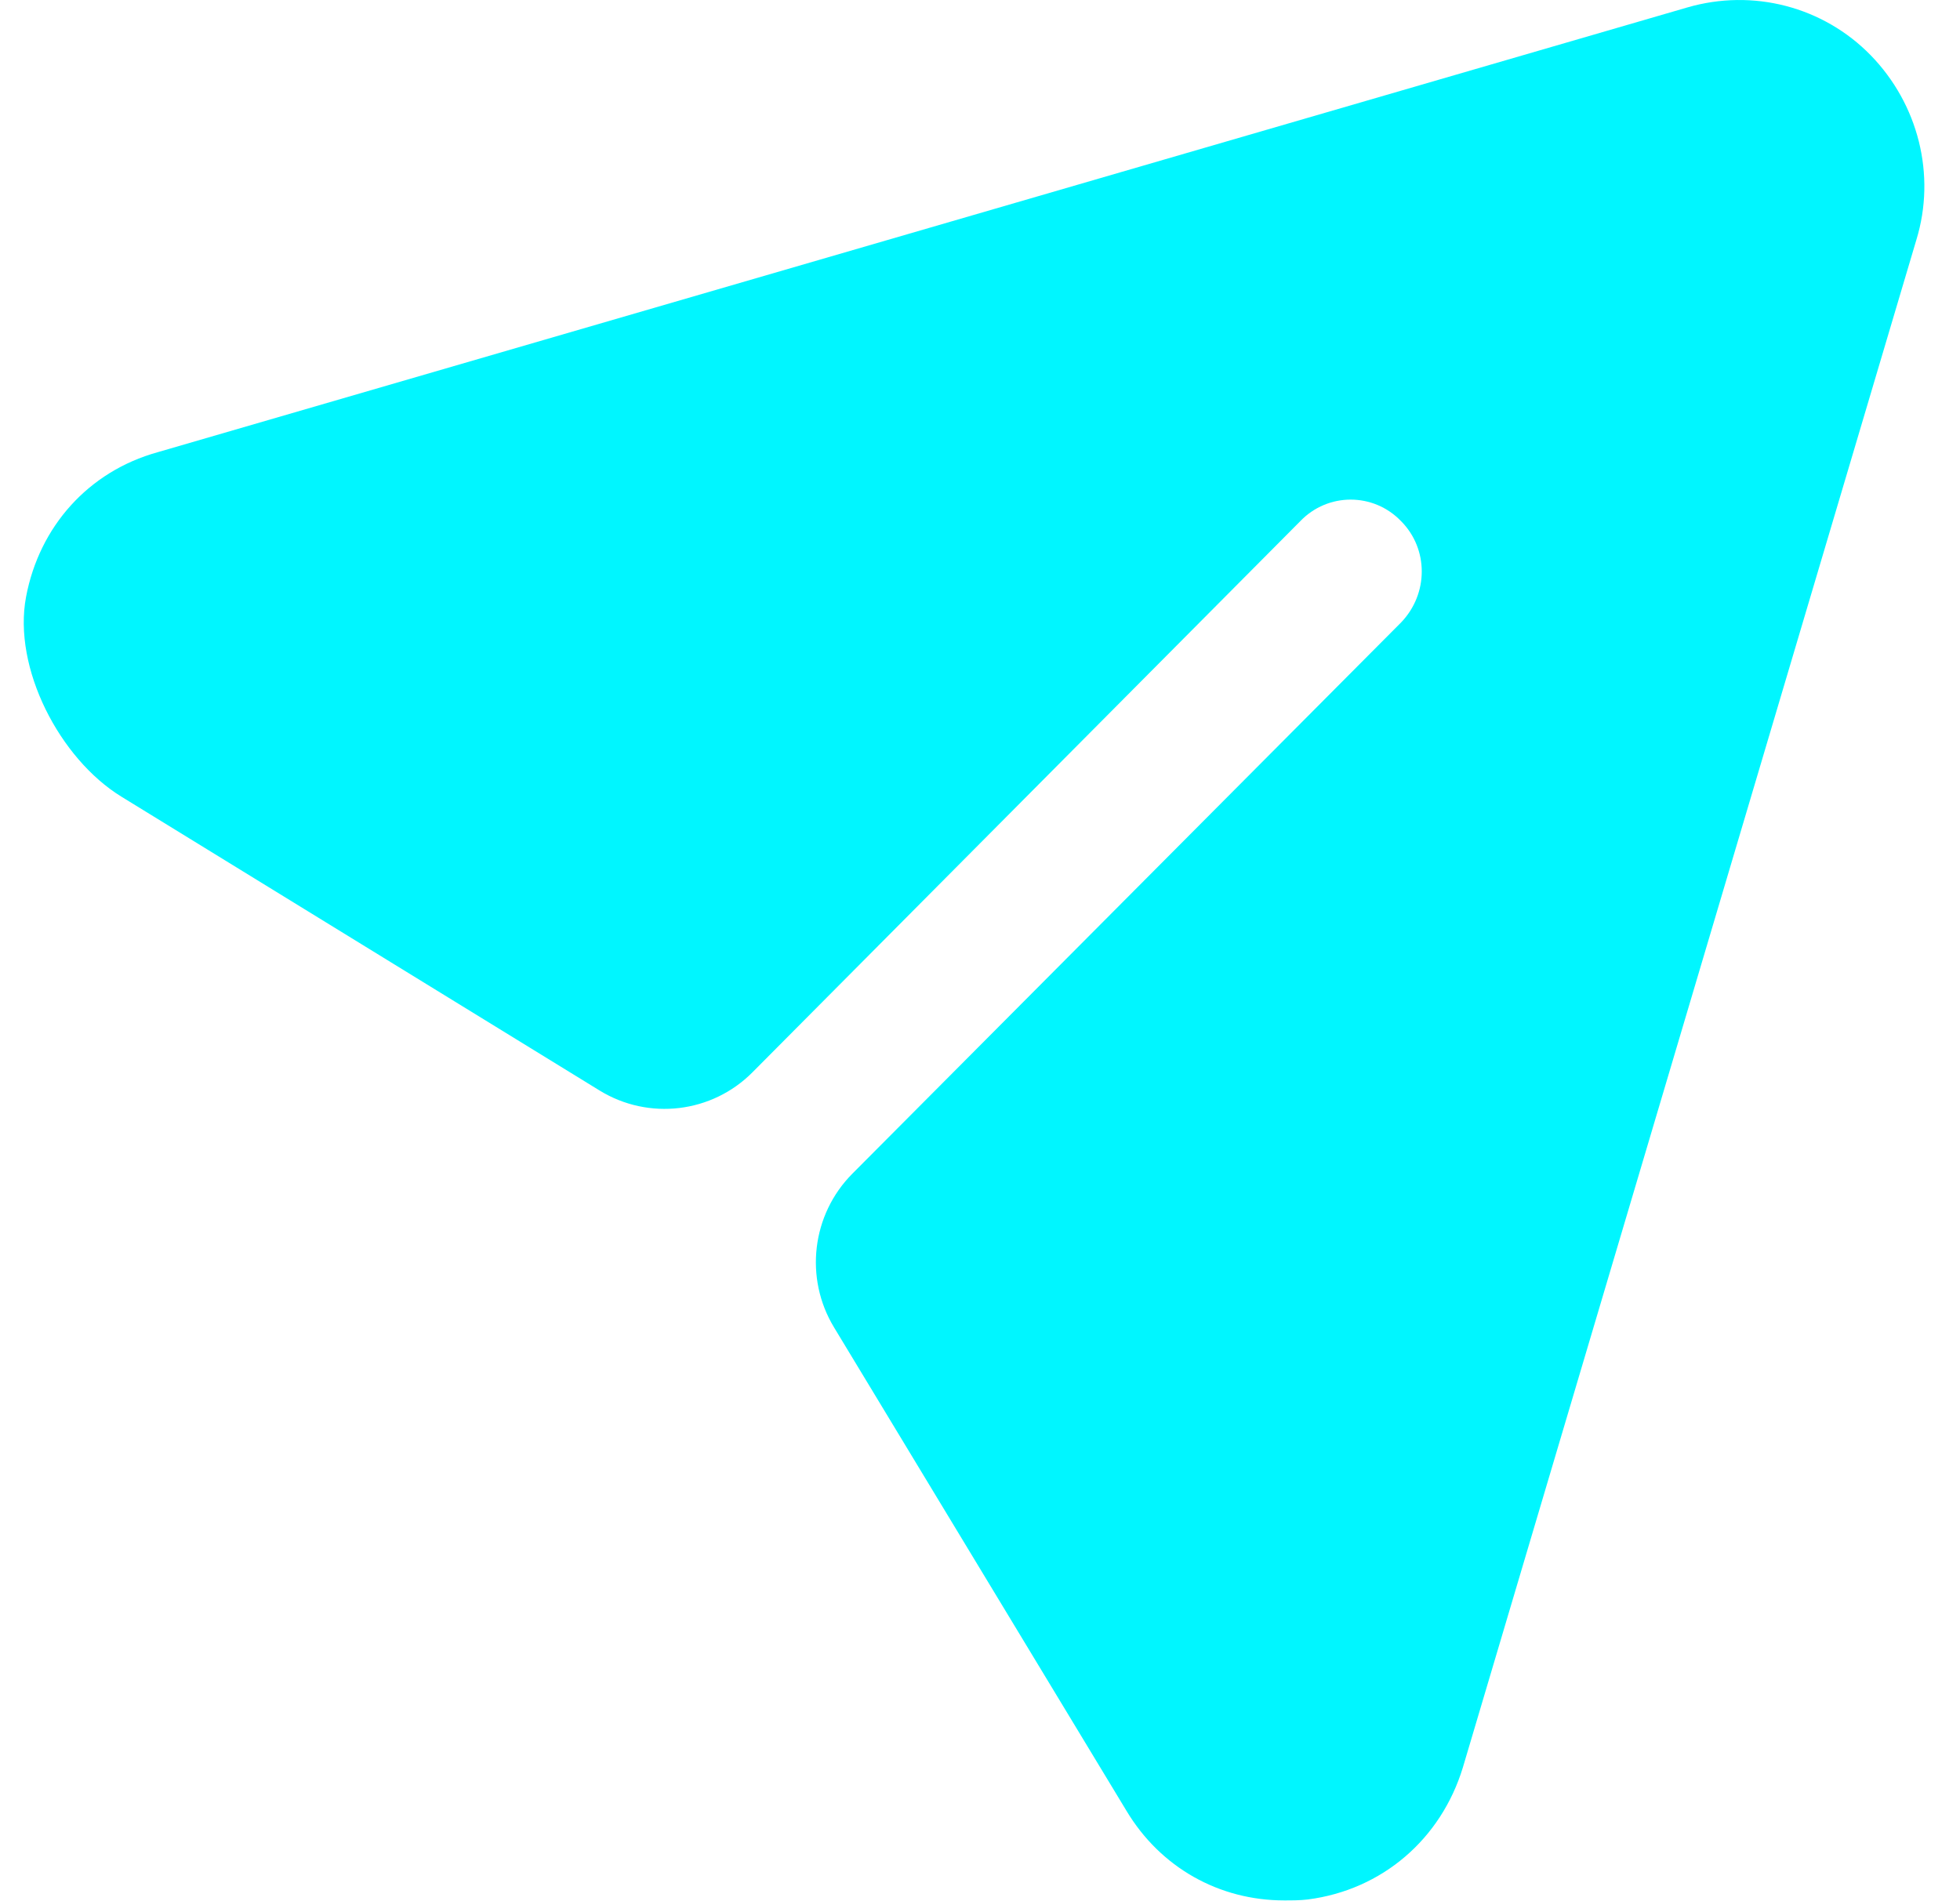
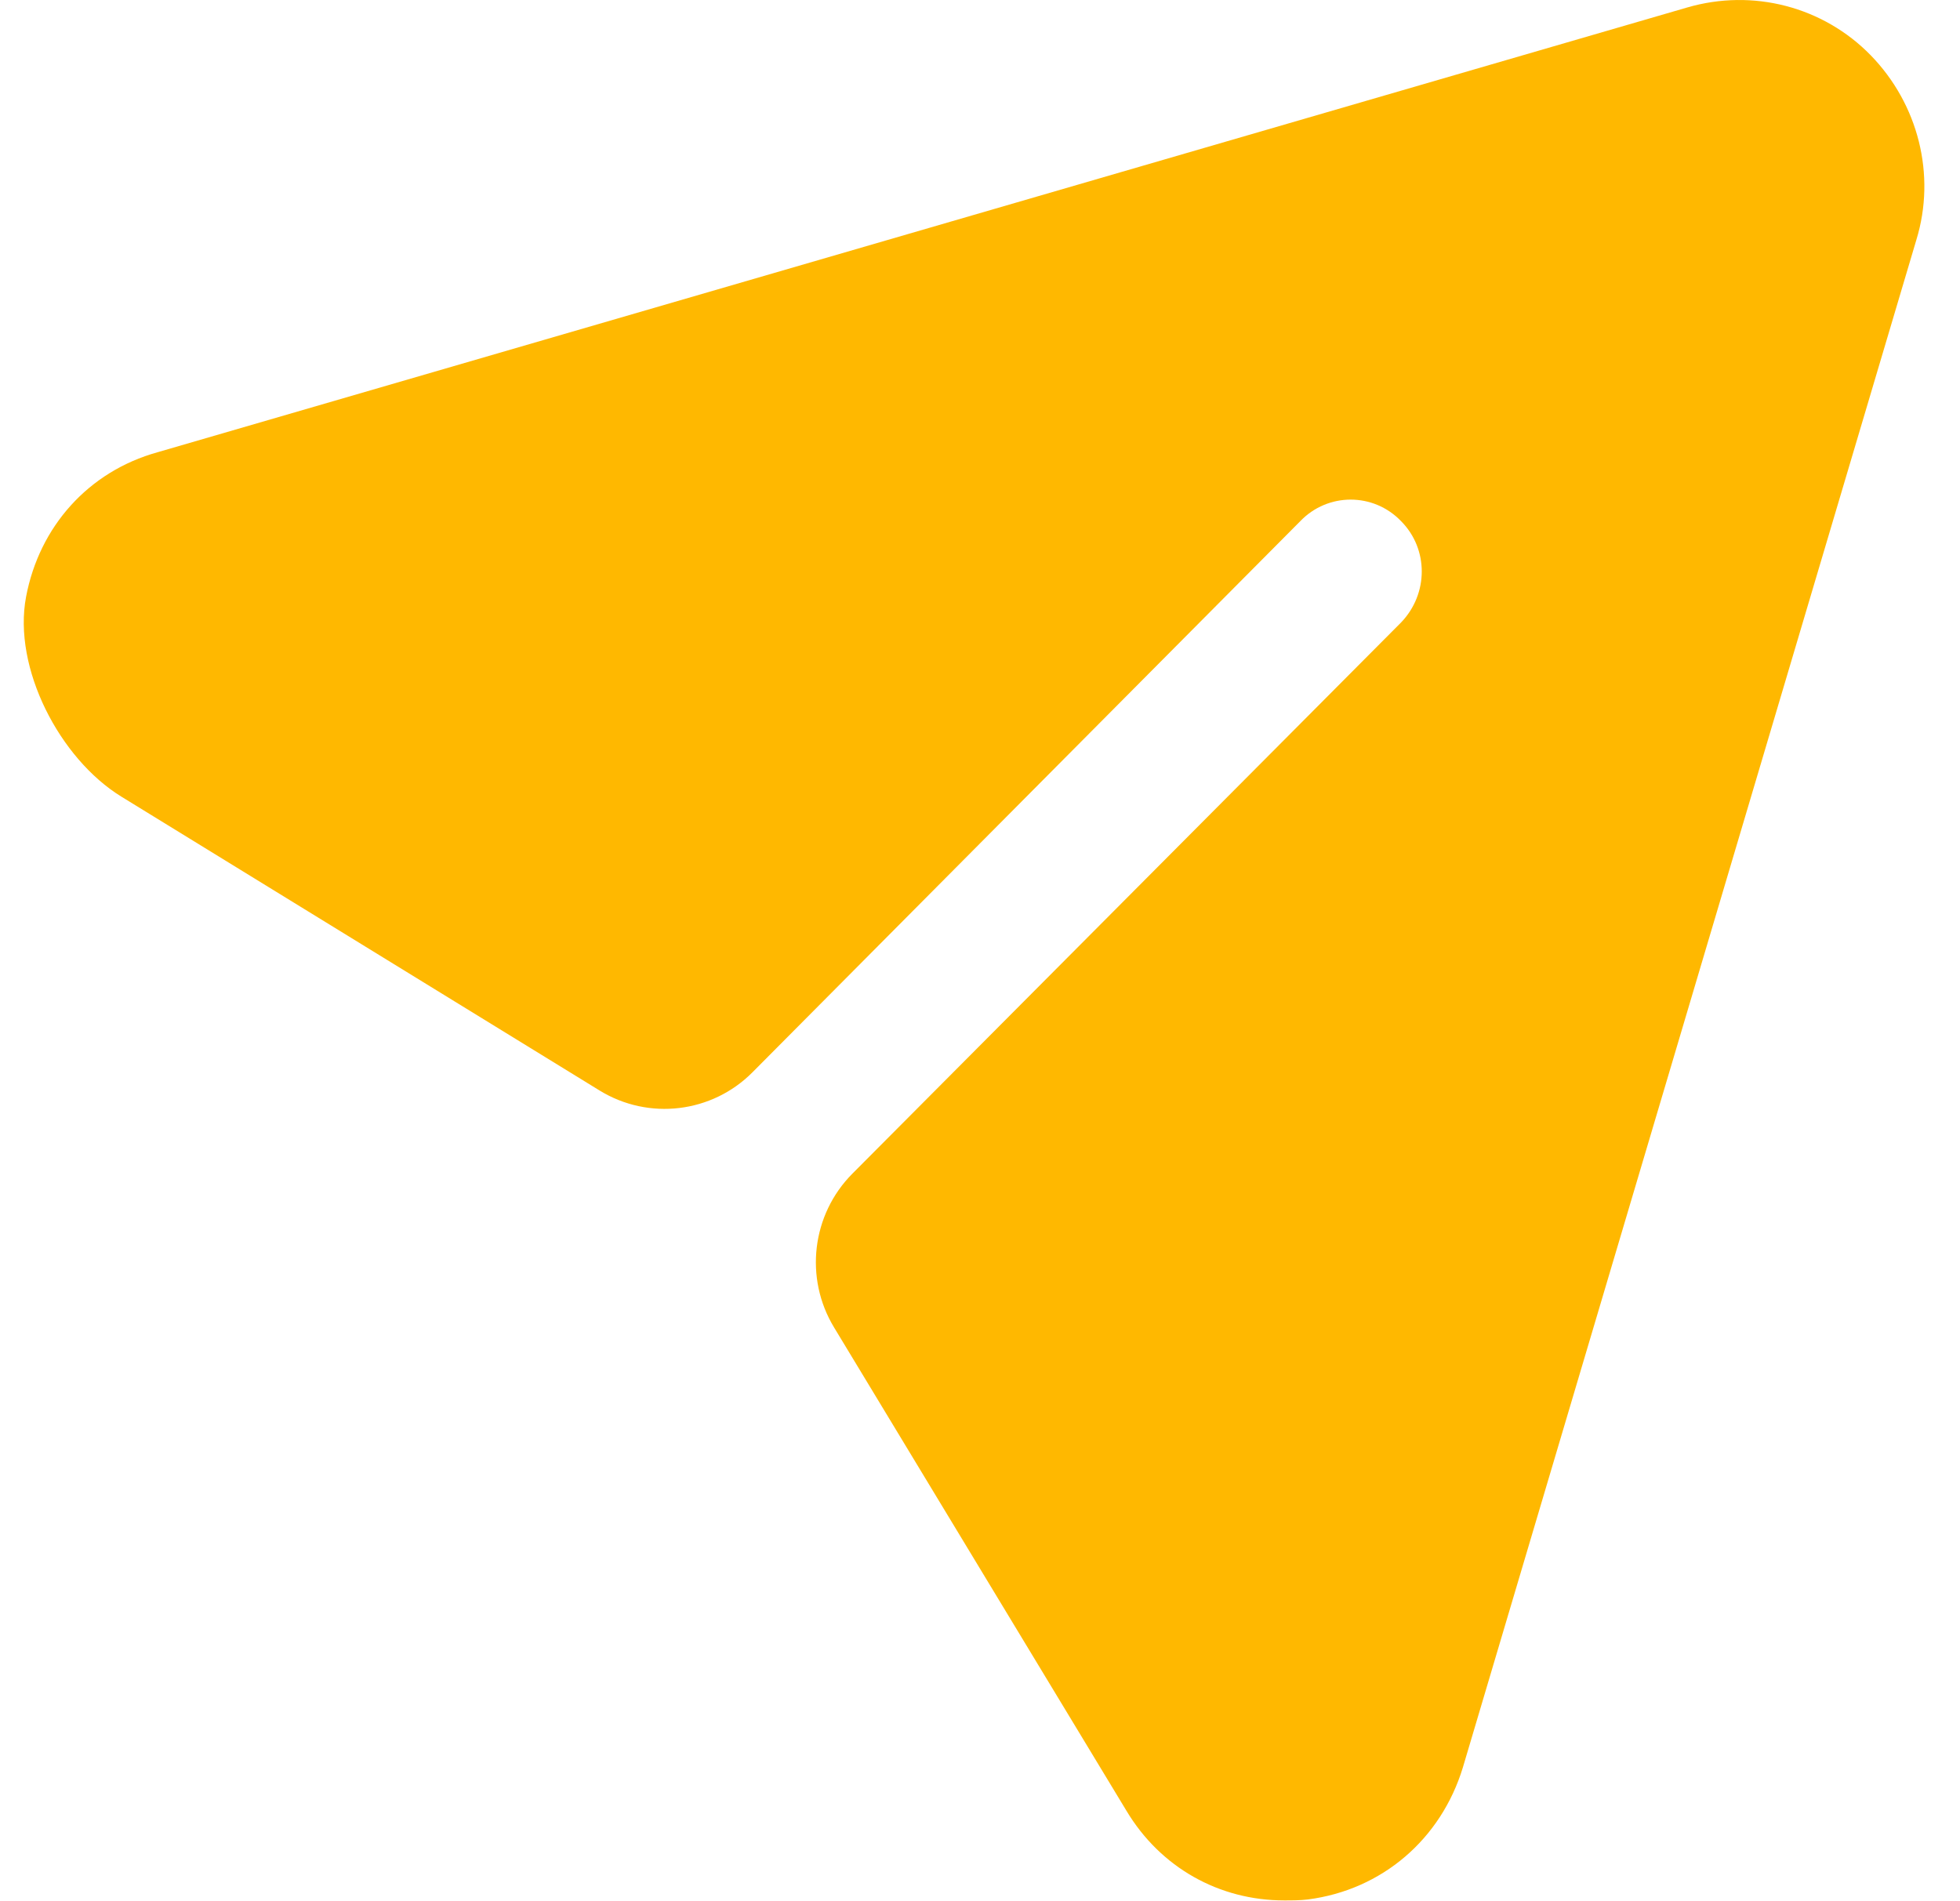
<svg xmlns="http://www.w3.org/2000/svg" width="33" height="32" viewBox="0 0 33 32" fill="none">
-   <path d="M31.497 0.931C30.696 0.11 29.512 -0.196 28.407 0.126L2.653 7.615C1.488 7.939 0.662 8.868 0.439 10.049C0.212 11.25 1.006 12.776 2.043 13.414L10.096 18.363C10.922 18.87 11.988 18.743 12.671 18.054L21.893 8.775C22.357 8.292 23.125 8.292 23.589 8.775C24.054 9.242 24.054 9.999 23.589 10.482L14.352 19.762C13.667 20.45 13.539 21.521 14.043 22.352L18.963 30.486C19.54 31.452 20.532 32 21.621 32C21.749 32 21.893 32 22.021 31.984C23.269 31.823 24.262 30.969 24.63 29.761L32.265 4.04C32.601 2.944 32.297 1.753 31.497 0.931" fill="#00F6FF" />
+   <path d="M31.497 0.931C30.696 0.11 29.512 -0.196 28.407 0.126L2.653 7.615C1.488 7.939 0.662 8.868 0.439 10.049C0.212 11.25 1.006 12.776 2.043 13.414L10.096 18.363C10.922 18.87 11.988 18.743 12.671 18.054L21.893 8.775C22.357 8.292 23.125 8.292 23.589 8.775C24.054 9.242 24.054 9.999 23.589 10.482L14.352 19.762C13.667 20.45 13.539 21.521 14.043 22.352L18.963 30.486C19.54 31.452 20.532 32 21.621 32C21.749 32 21.893 32 22.021 31.984C23.269 31.823 24.262 30.969 24.63 29.761L32.265 4.04C32.601 2.944 32.297 1.753 31.497 0.931" fill="#FFB800" />
</svg>
